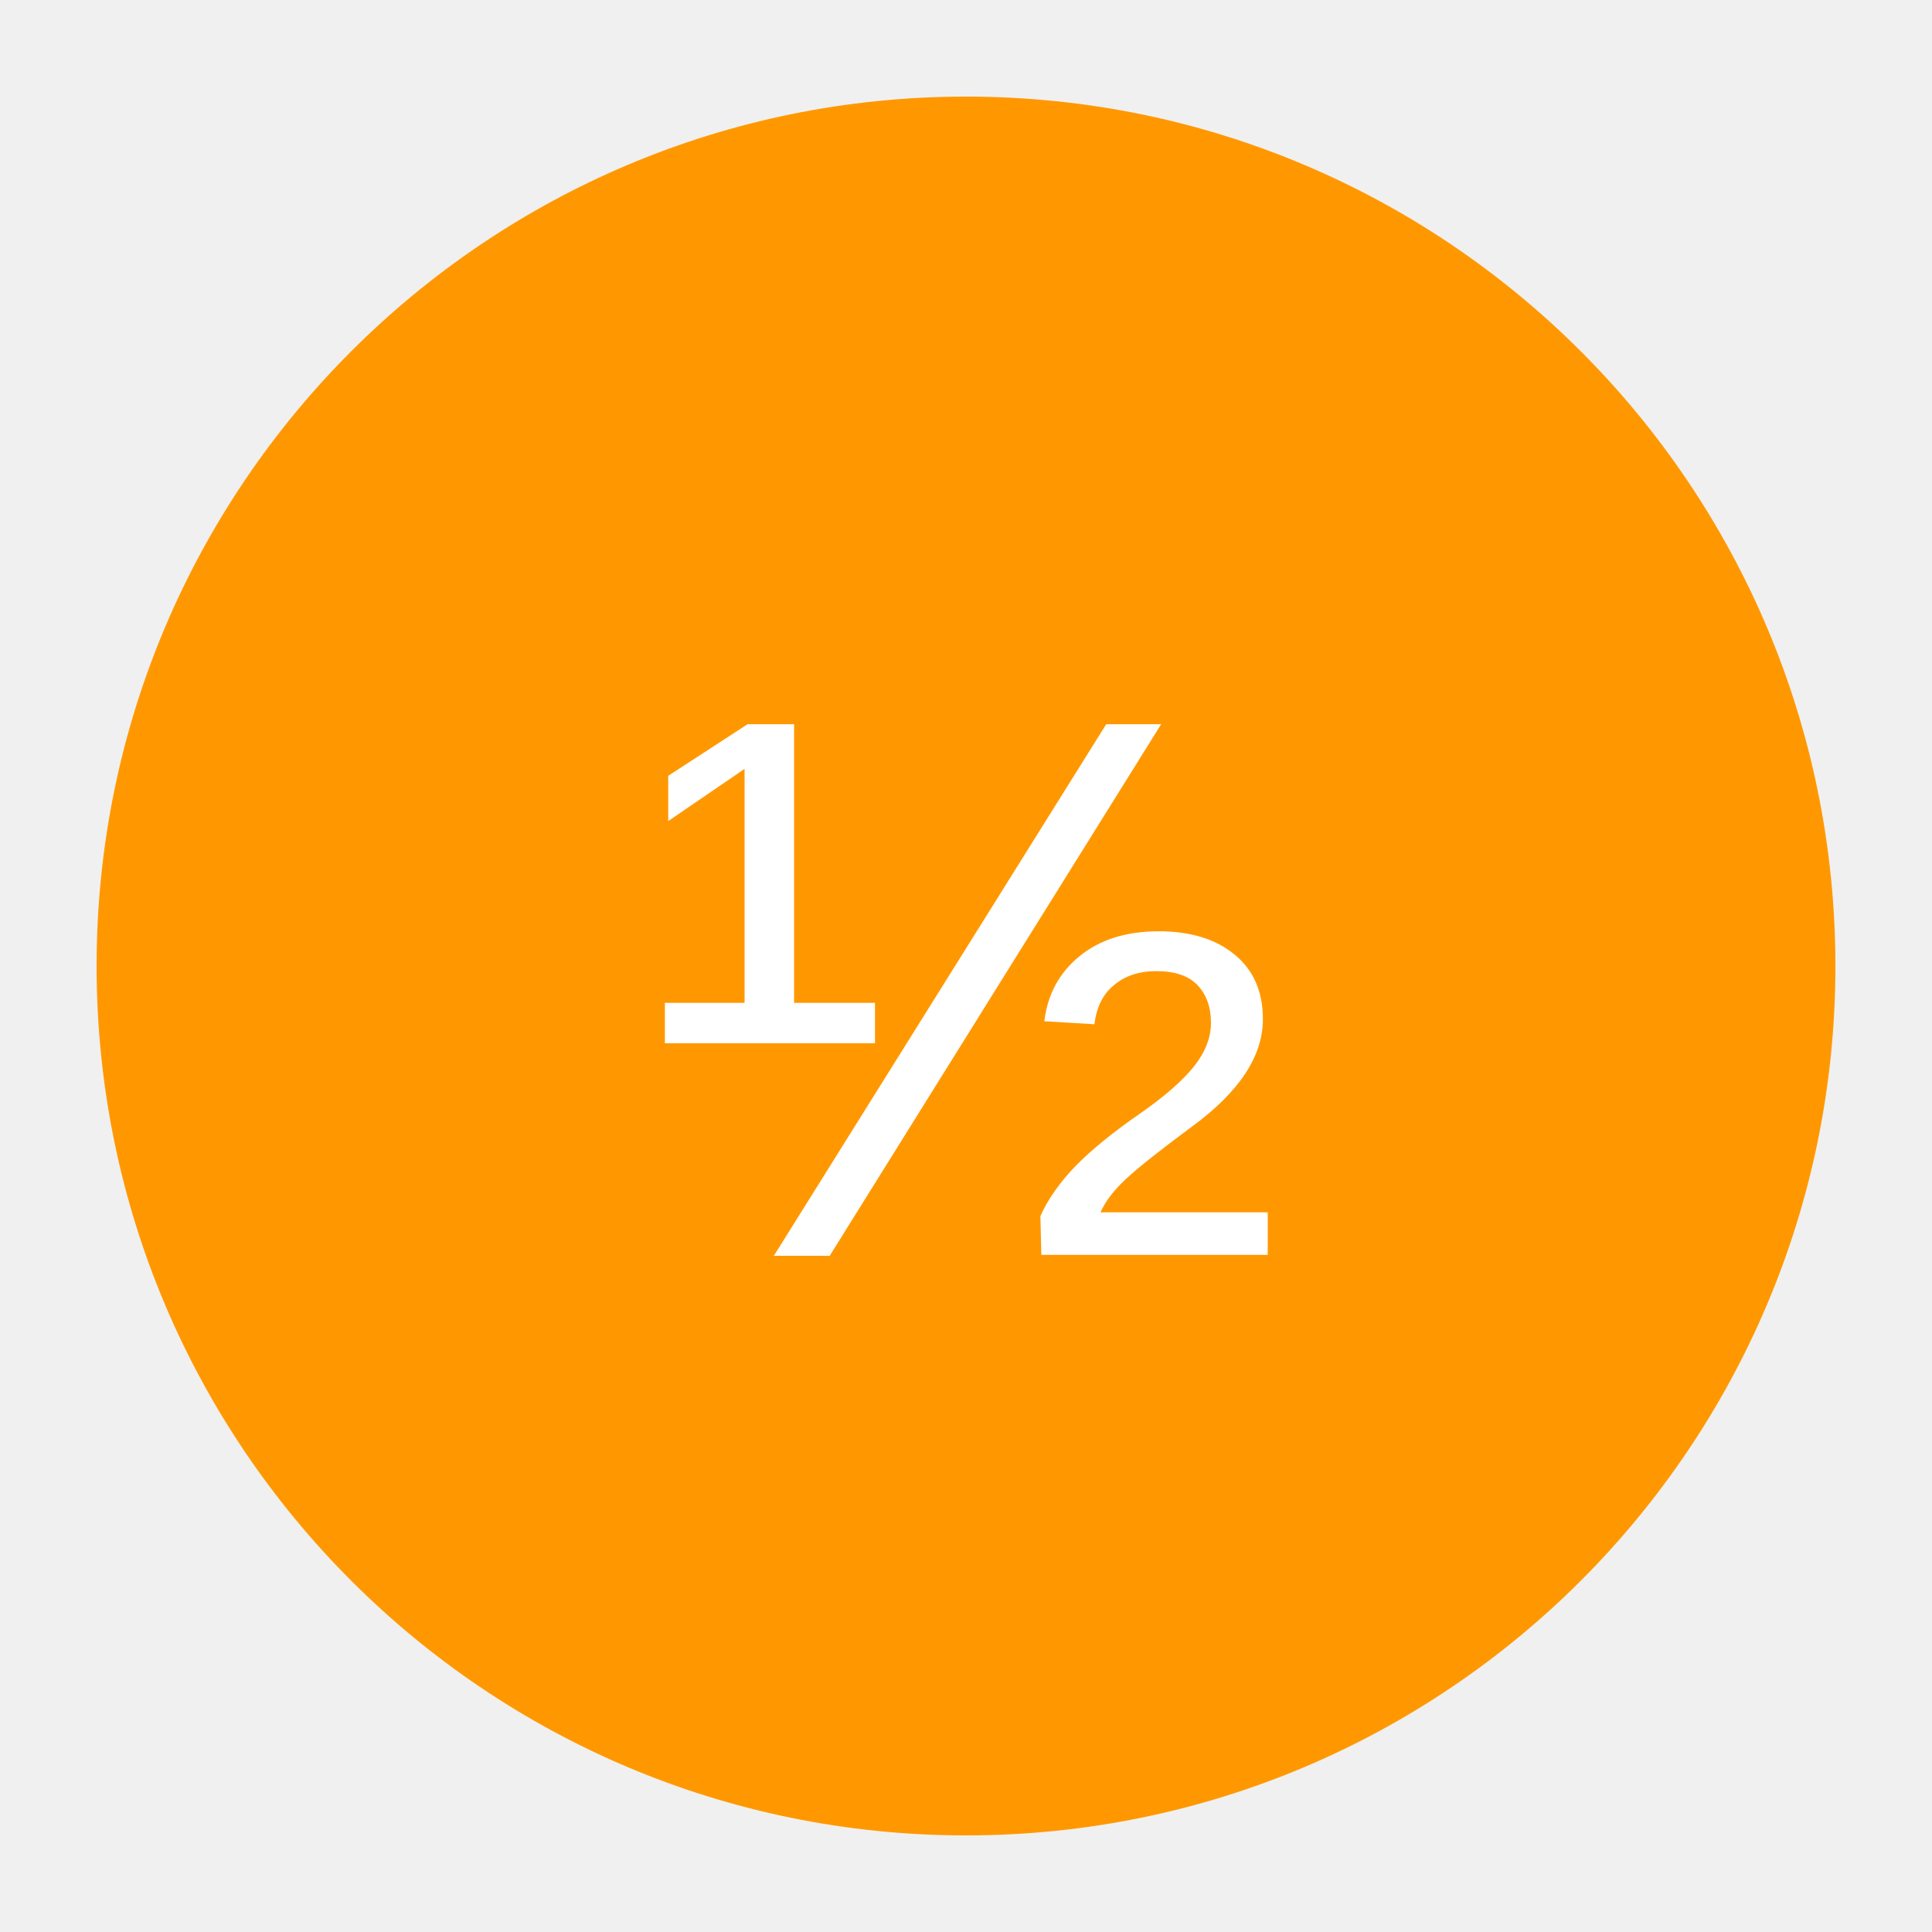
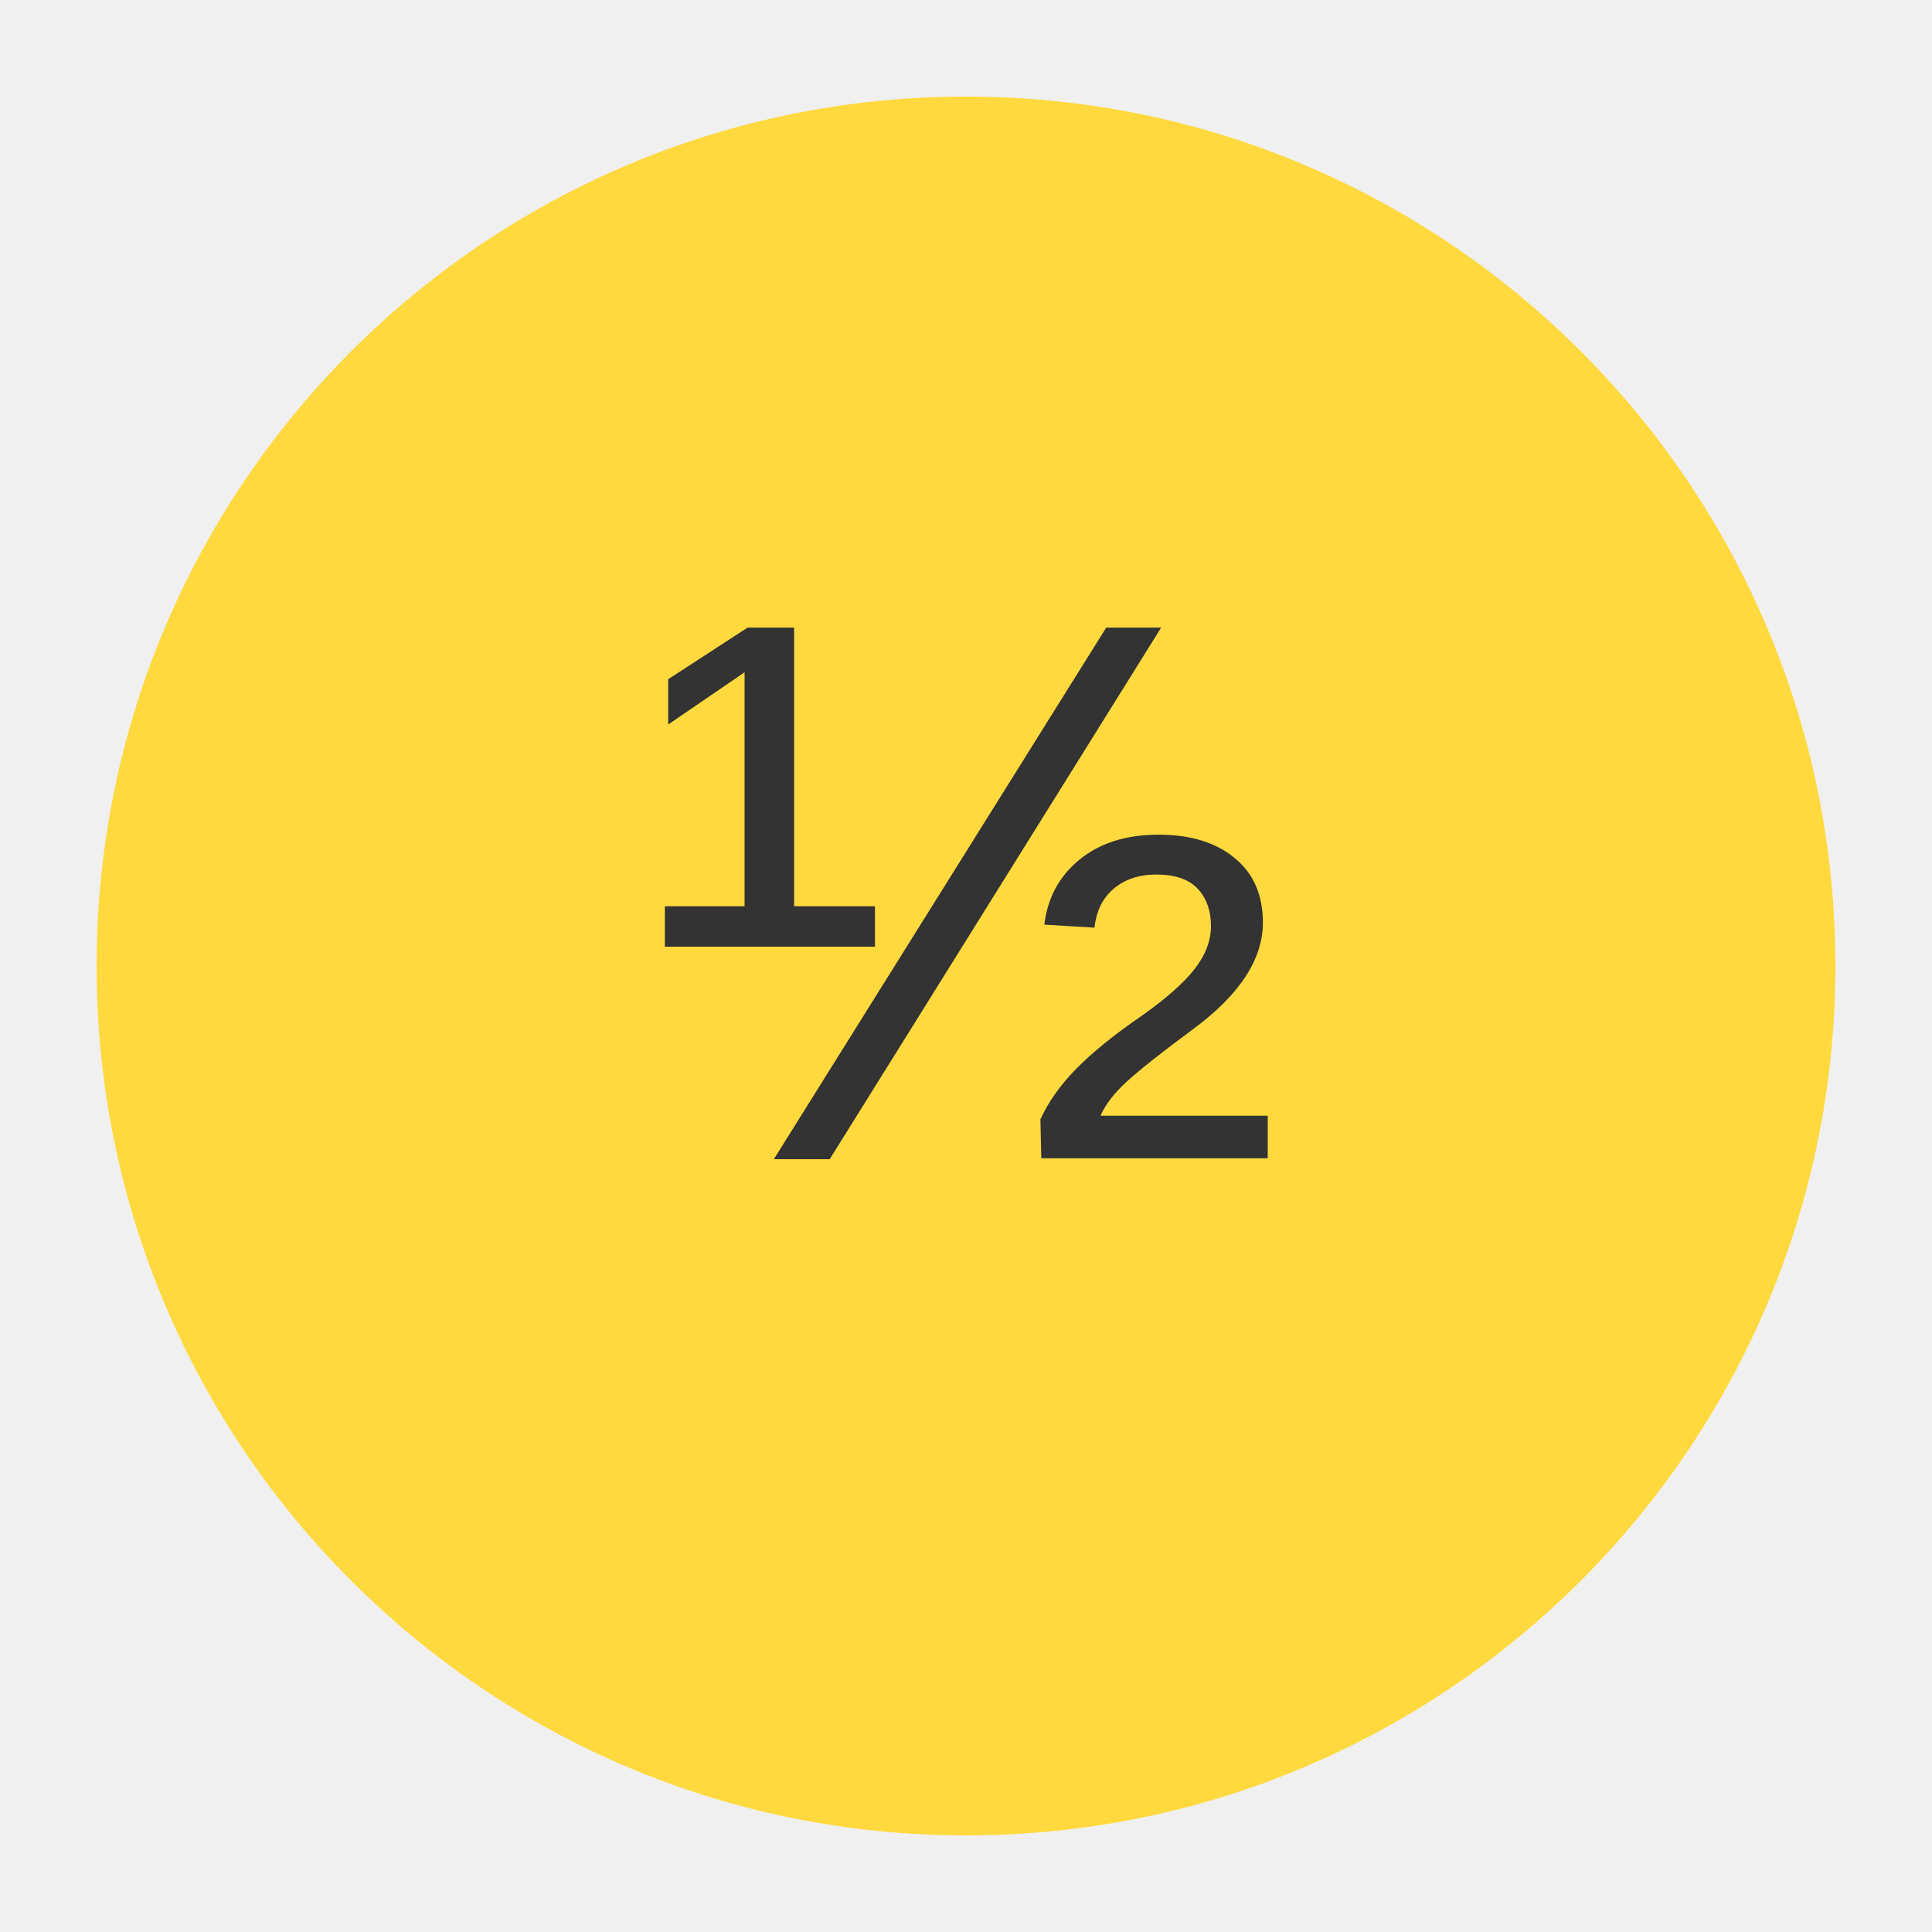
<svg xmlns="http://www.w3.org/2000/svg" viewBox="0 0 100 100">
-   <circle cx="50" cy="50" r="45" fill="#FF9800" />
-   <text x="50" y="65" font-family="Arial, sans-serif" font-size="40" text-anchor="middle" fill="white">½</text>
+   <circle cx="50" cy="50" r="45" fill="#FFD93D" />
+   <text x="50" y="60" font-family="Arial" font-size="40" fill="#333" text-anchor="middle">½</text>
</svg>
